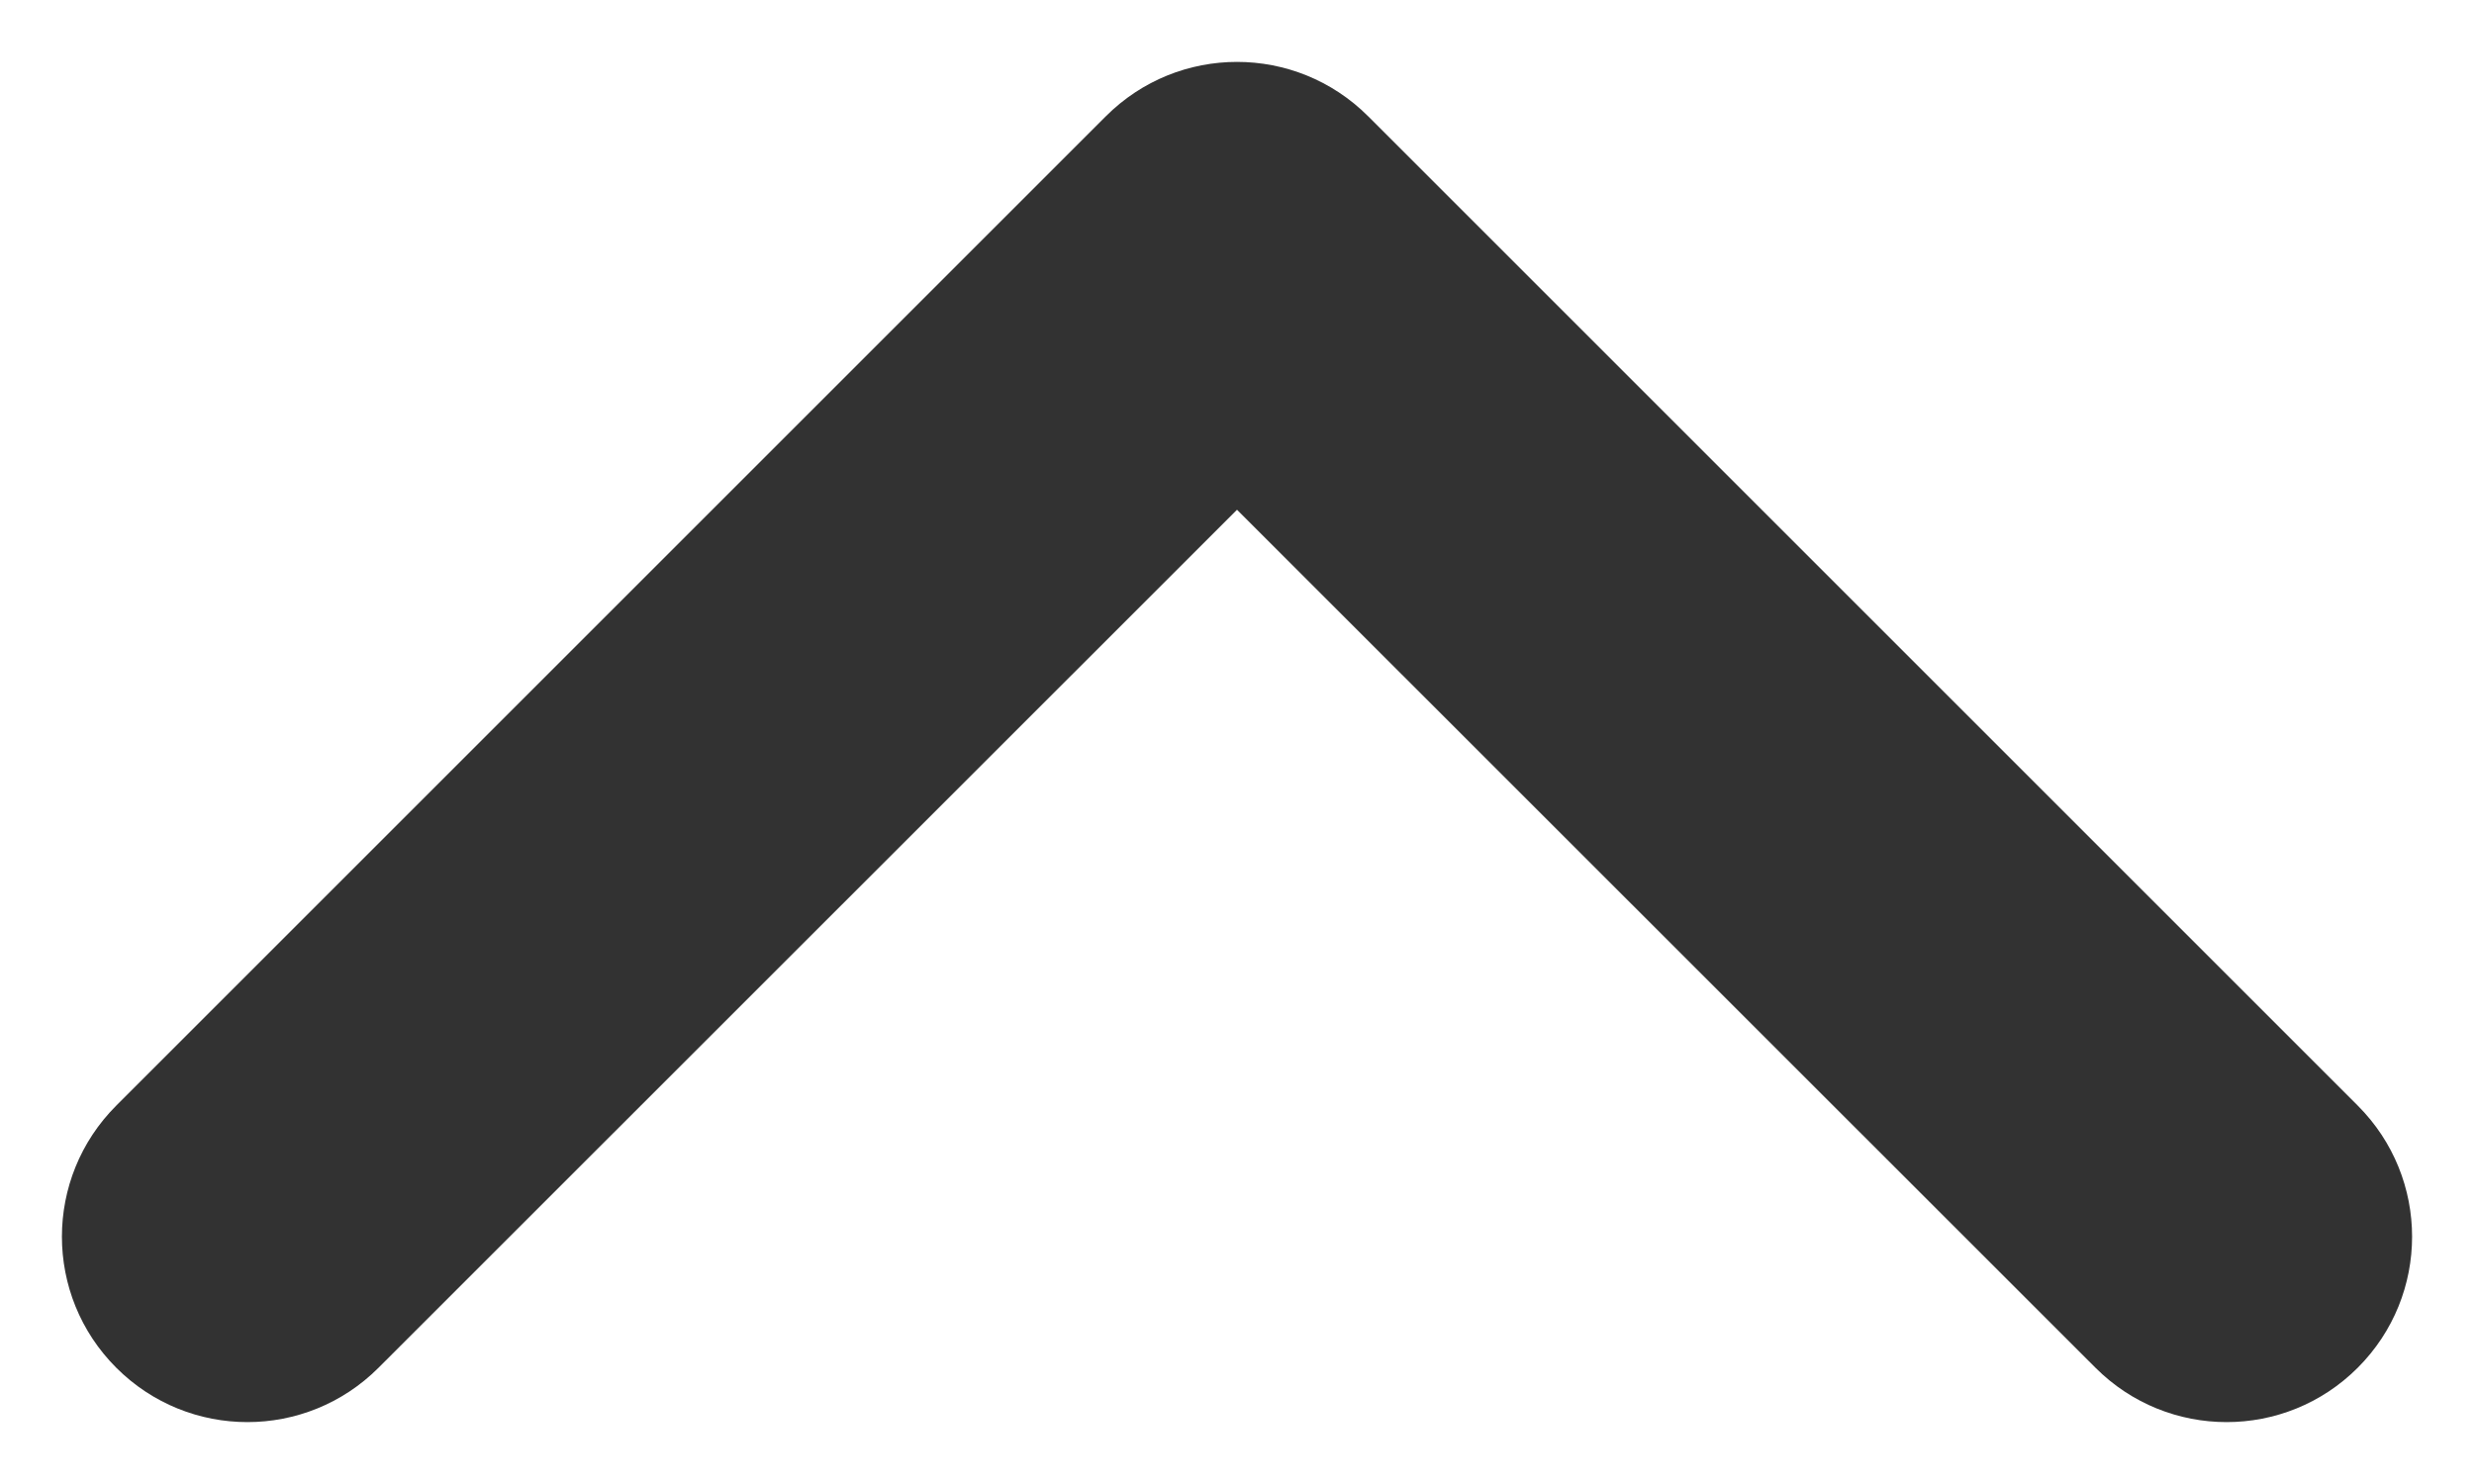
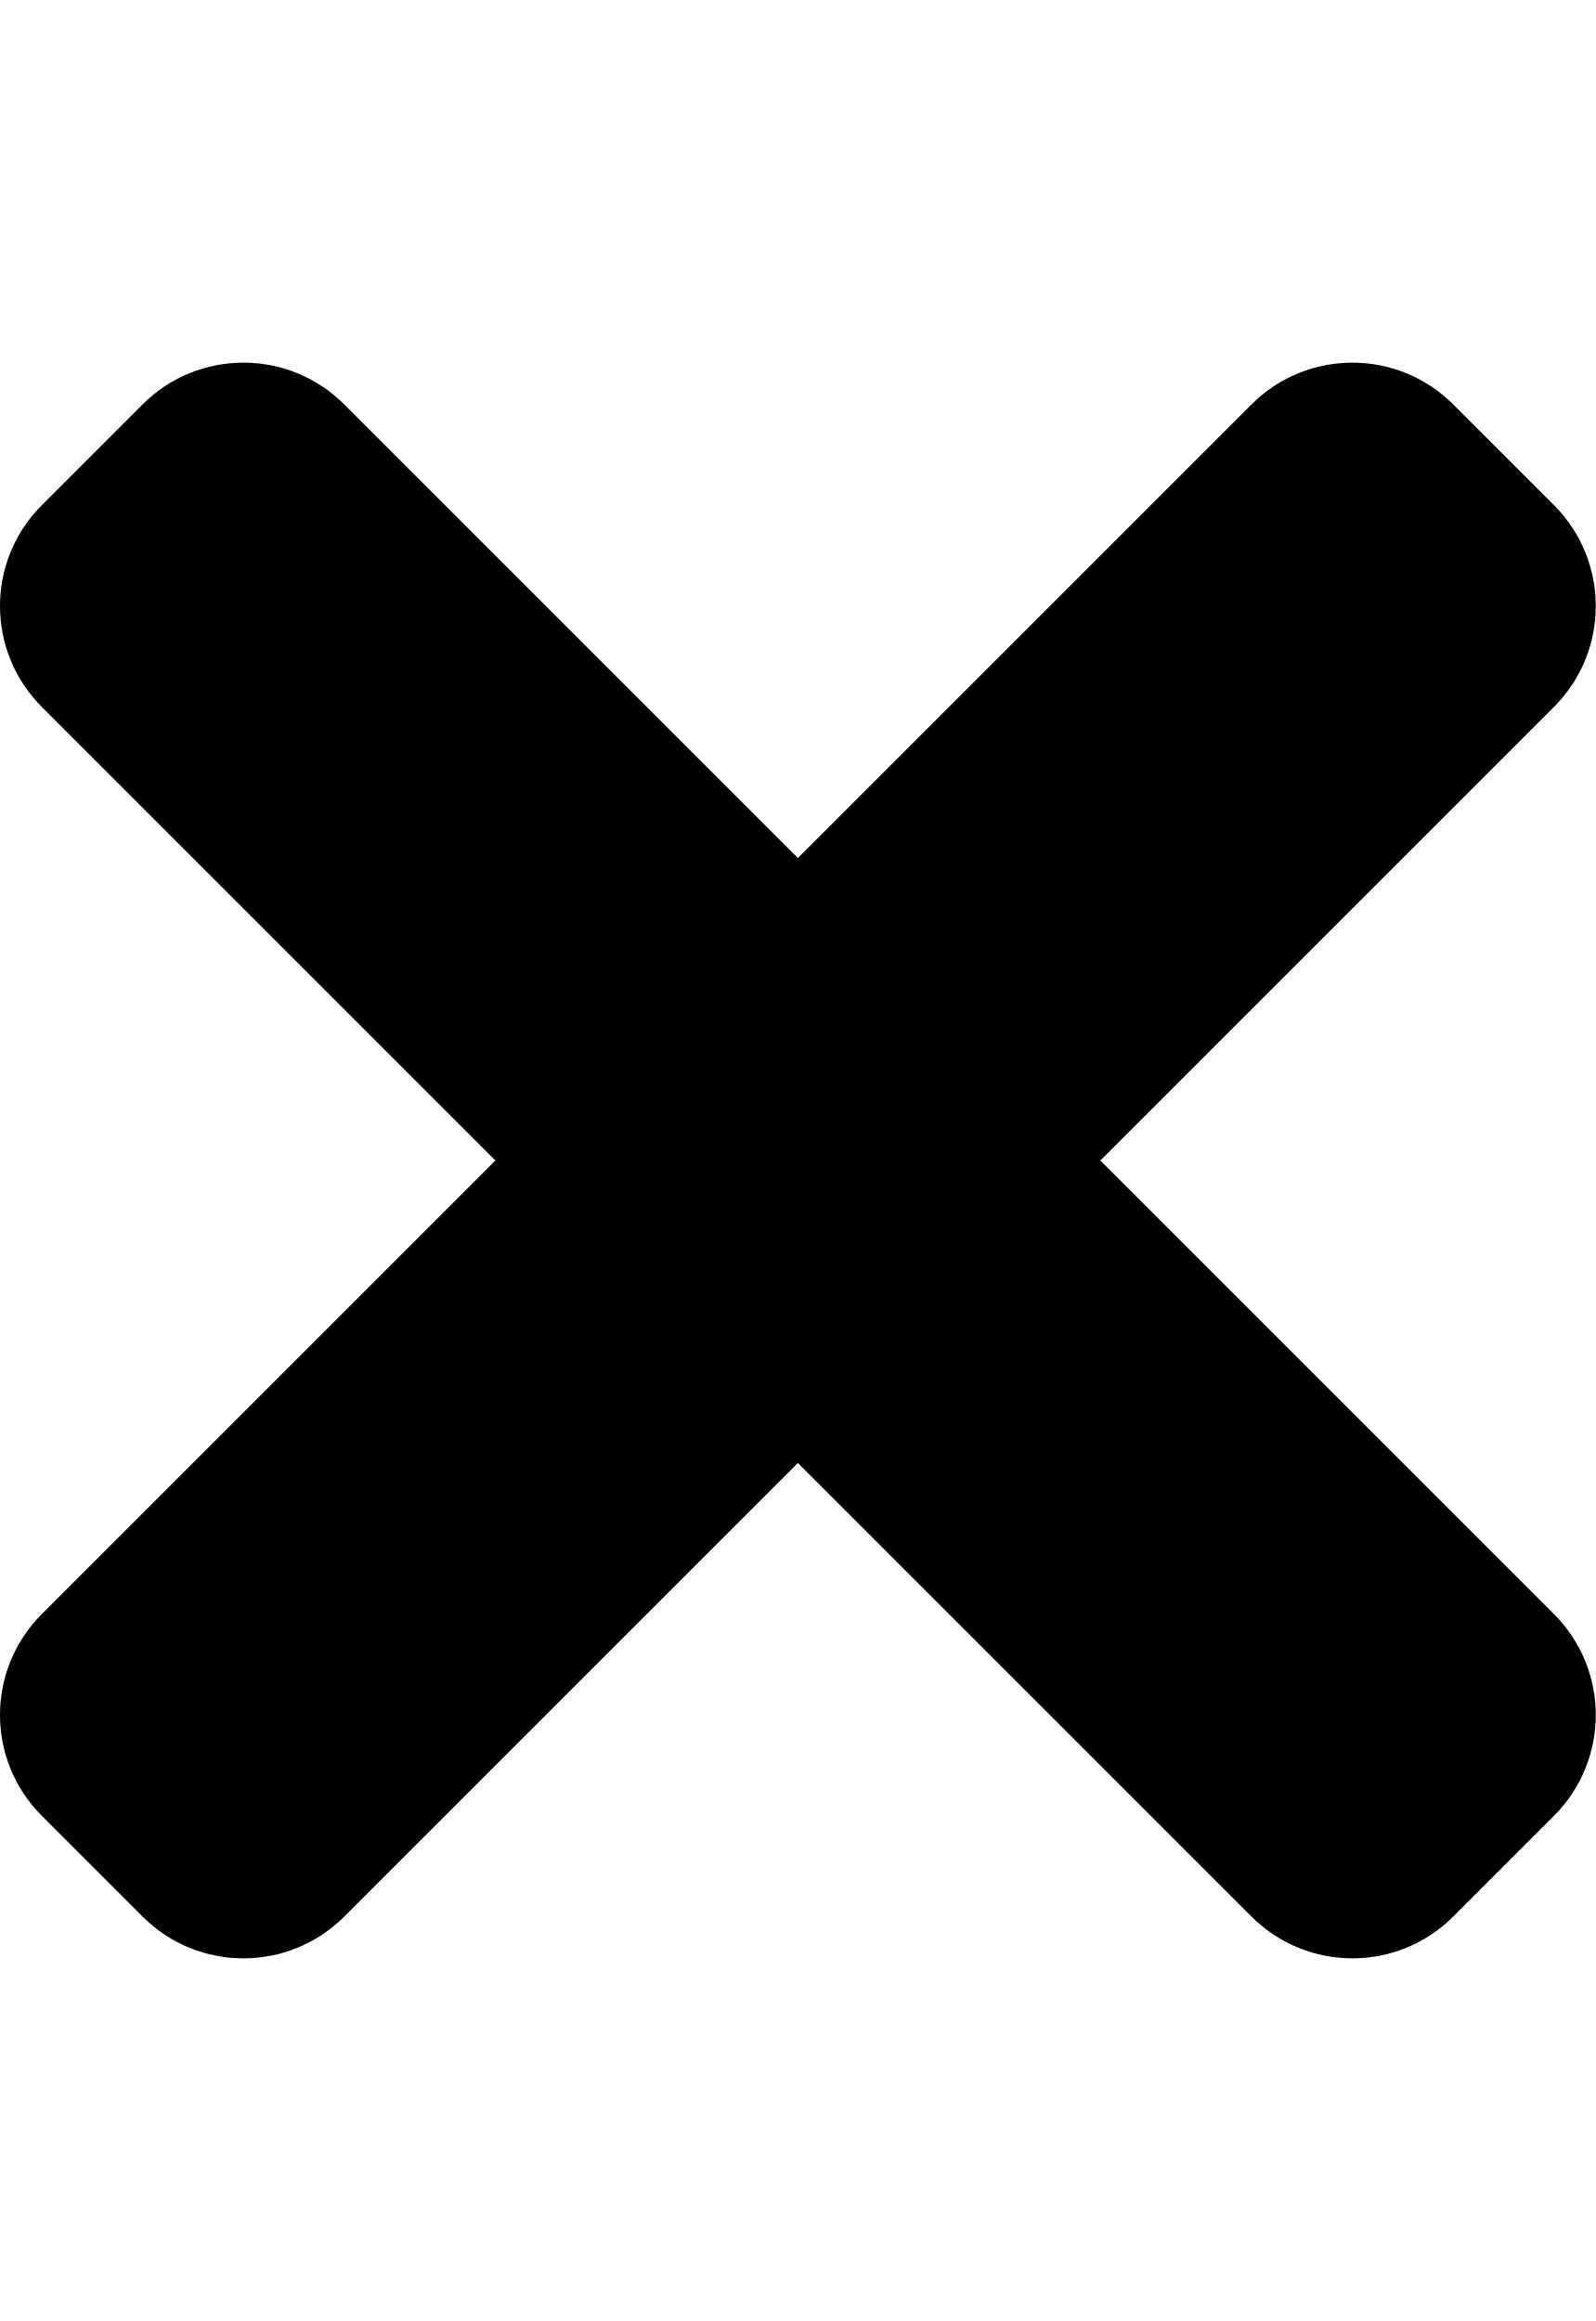
- <svg xmlns="http://www.w3.org/2000/svg" width="10" height="6" viewBox="0 0 10 6" fill="none">
-   <path fill-rule="evenodd" clip-rule="evenodd" d="M0.47 5.53C0.763 5.823 1.237 5.823 1.53 5.53L5 2.061L8.47 5.53C8.763 5.823 9.237 5.823 9.53 5.53C9.823 5.237 9.823 4.763 9.53 4.47L5.53 0.47C5.237 0.177 4.763 0.177 4.47 0.47L0.47 4.47C0.177 4.763 0.177 5.237 0.47 5.53Z" fill="#323232" />
+ <svg xmlns="http://www.w3.org/2000/svg" viewBox="0 0 352 512">
+   <path fill="currentColor" d="M242.72 256l100.07-100.07c12.28-12.28 12.28-32.19 0-44.48l-22.24-22.24c-12.28-12.28-32.19-12.28-44.48 0L176 189.28 75.93 89.21c-12.28-12.28-32.19-12.28-44.48 0L9.21 111.45c-12.28 12.28-12.28 32.19 0 44.48L109.28 256 9.21 356.07c-12.28 12.28-12.28 32.19 0 44.48l22.24 22.24c12.28 12.28 32.2 12.28 44.48 0L176 322.72l100.07 100.07c12.28 12.28 32.2 12.28 44.48 0l22.24-22.24c12.28-12.28 12.28-32.19 0-44.48L242.72 256z" />
</svg>
